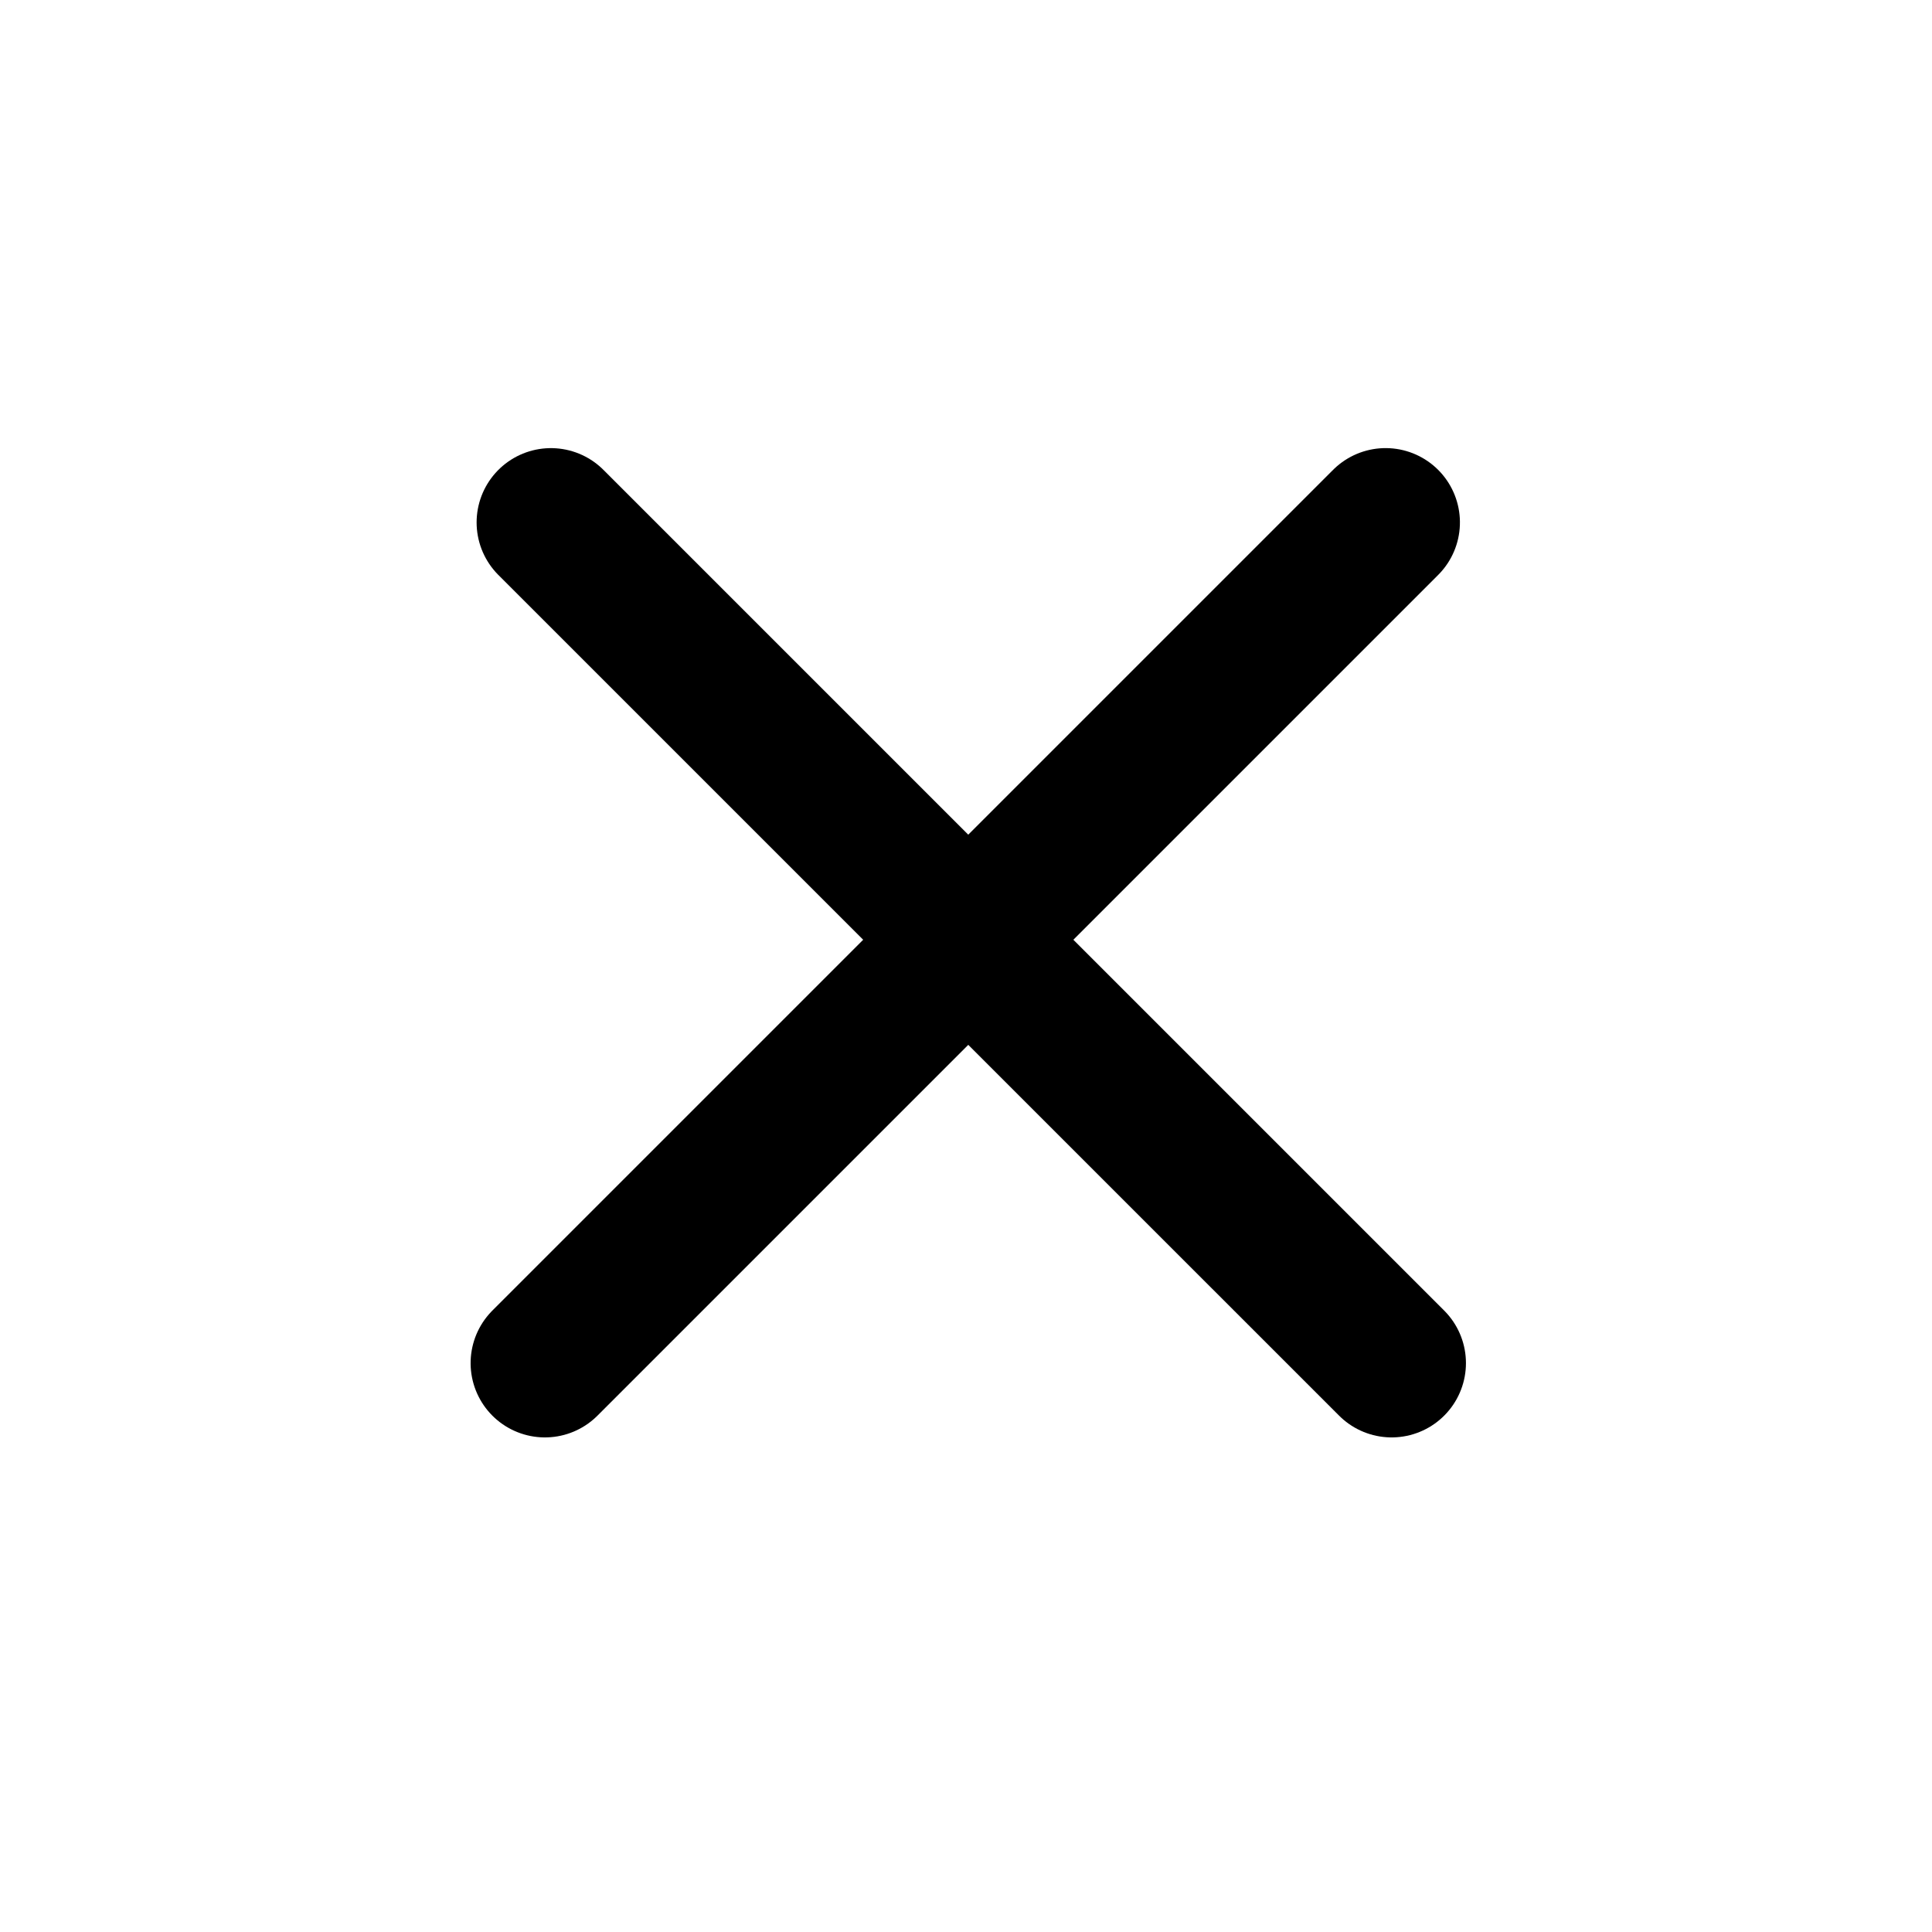
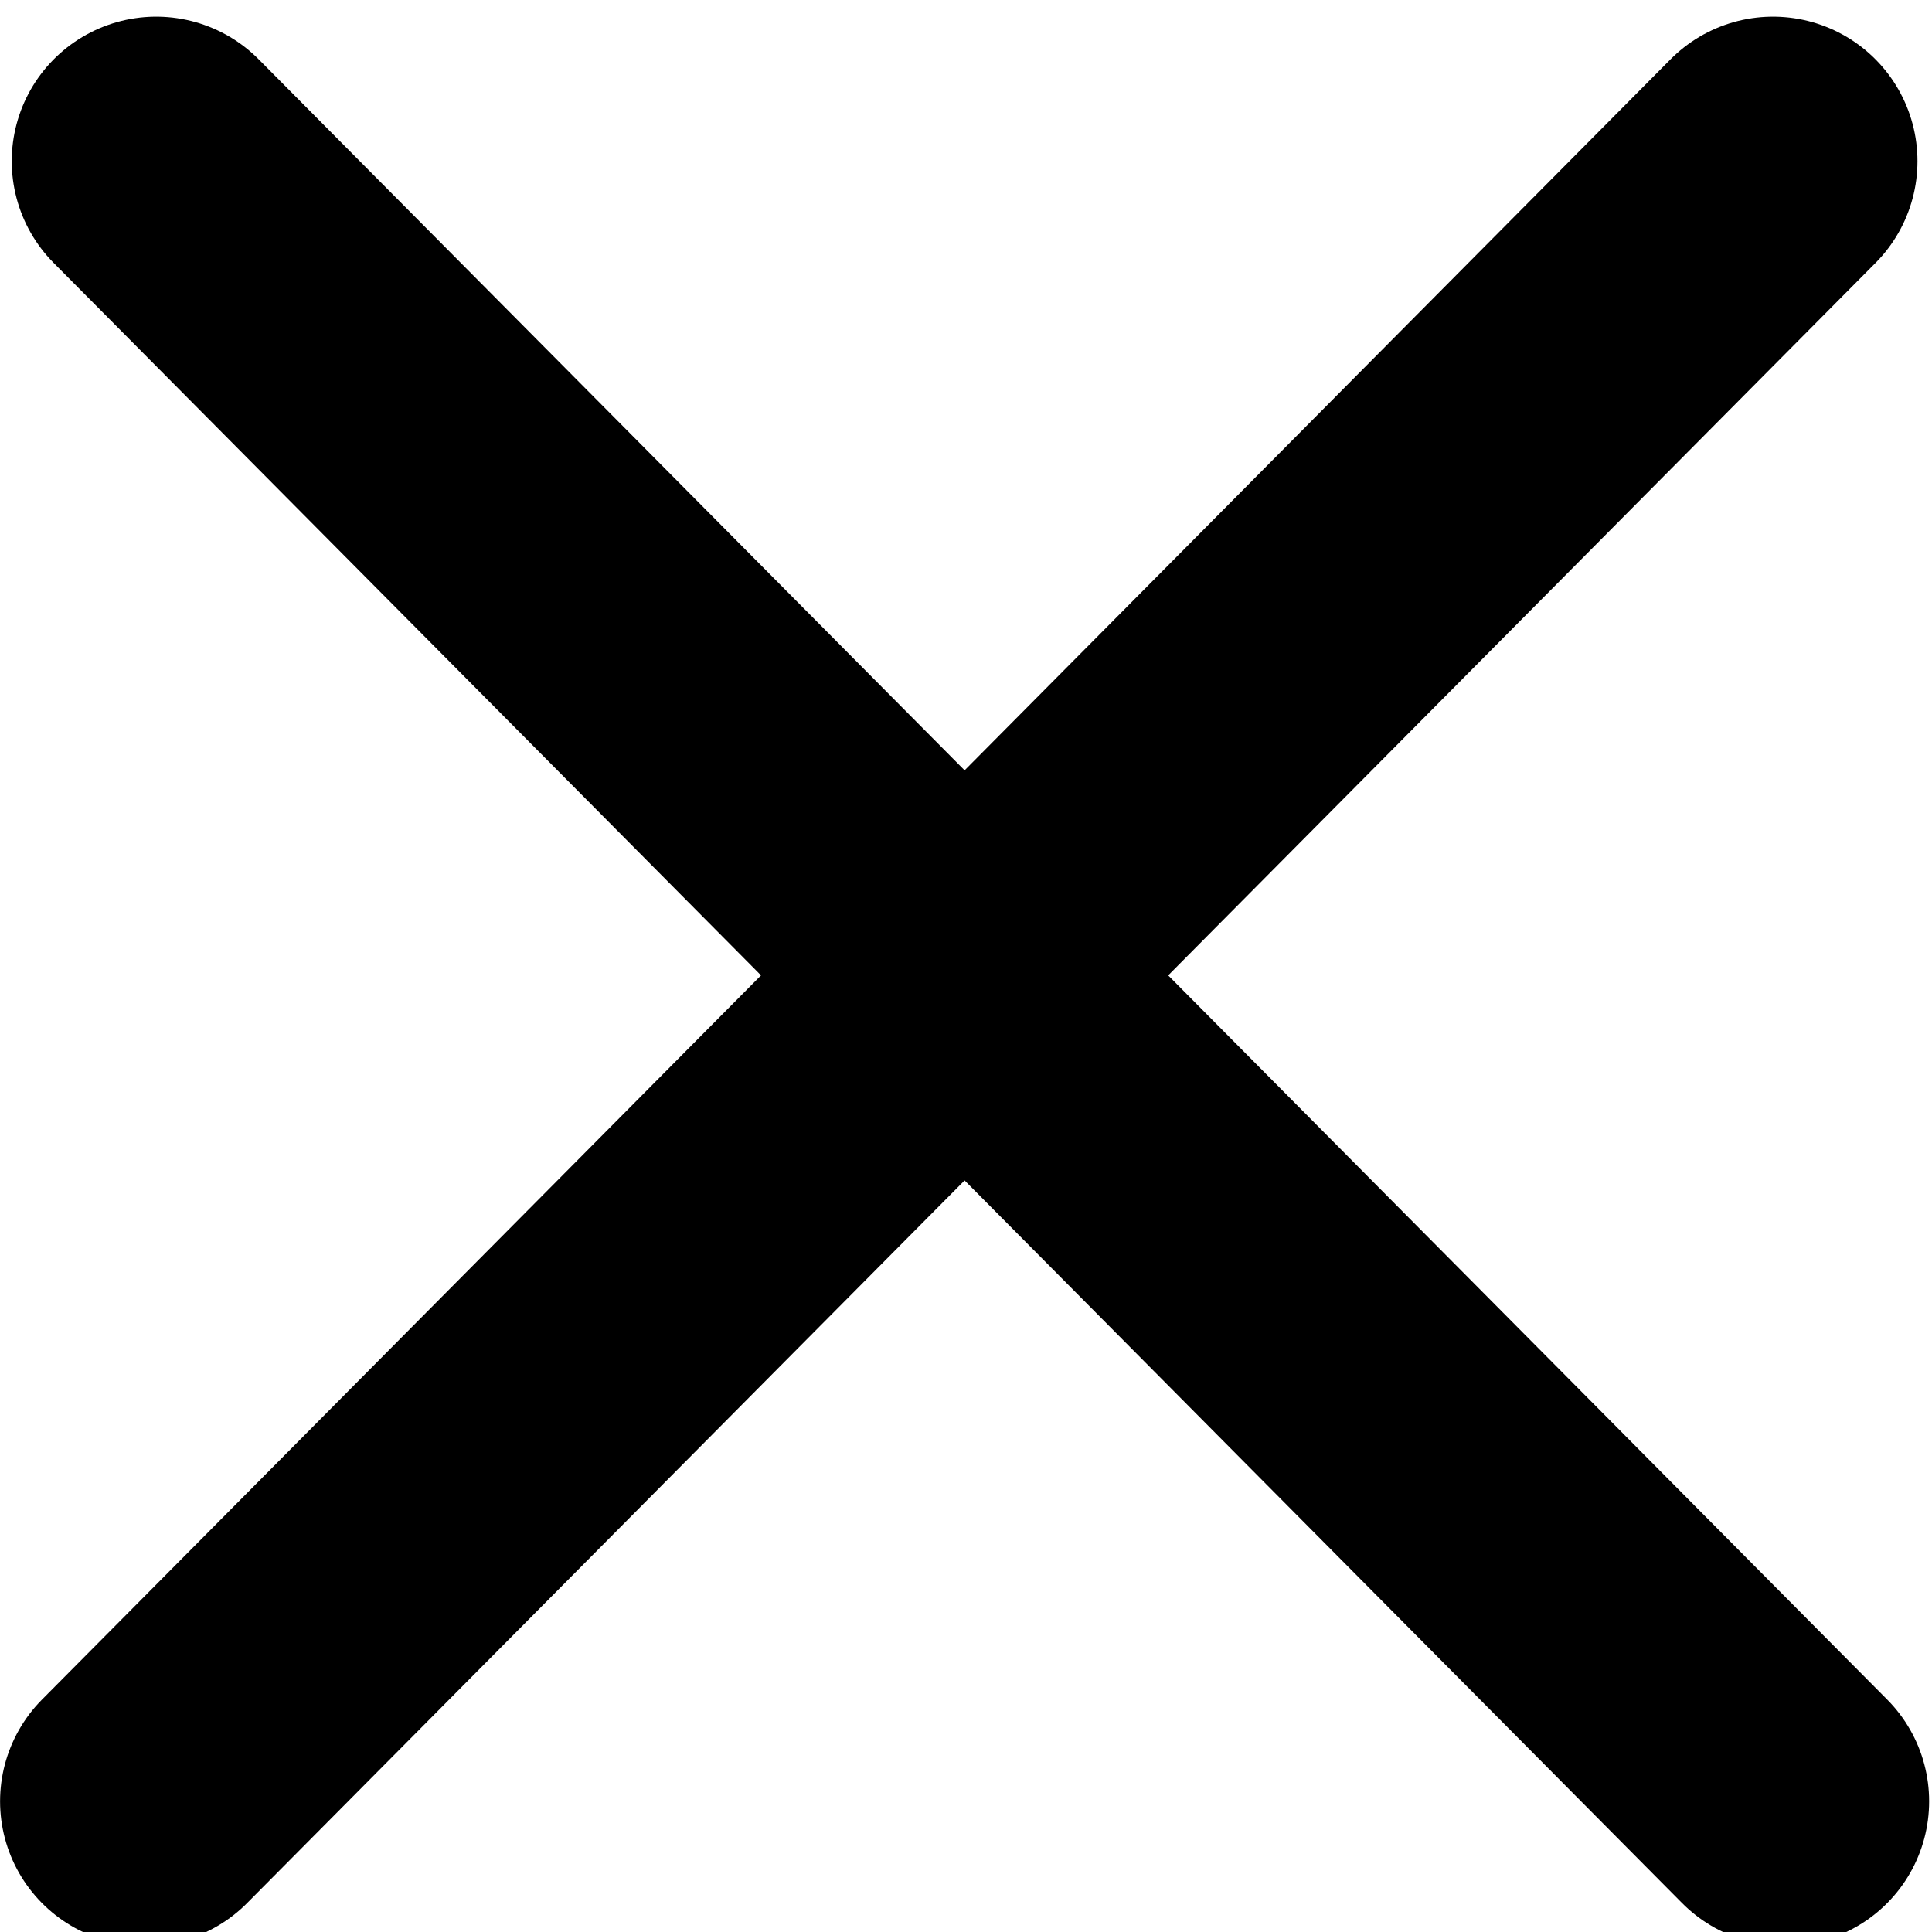
- <svg xmlns="http://www.w3.org/2000/svg" width="39" height="39" viewBox="0 0 39 39" fill="none">
-   <line x1="11.121" y1="10.546" x2="28.092" y2="27.516" stroke="black" stroke-width="3" stroke-linecap="round" />
-   <line x1="1.5" y1="-1.5" x2="25.5" y2="-1.5" transform="matrix(-0.707107 0.707107 0.707107 0.707107 30.0918 10.5455)" stroke="black" stroke-width="3" stroke-linecap="round" />
+ <svg xmlns="http://www.w3.org/2000/svg" width="27" height="27" viewBox="0 0 27 27" version="1.1" id="svg6" style="fill:none">
+   <defs id="defs10" />
+   <line x1="2.183" y1="2.252" x2="24.941" y2="25.174" id="line2" style="stroke:#000000;stroke-width:4.038;stroke-linecap:round" />
+   <line x1="24.778" y1="2.252" x2="2.02" y2="25.174" id="line4" style="stroke:#000000;stroke-width:4.038;stroke-linecap:round" />
</svg>
